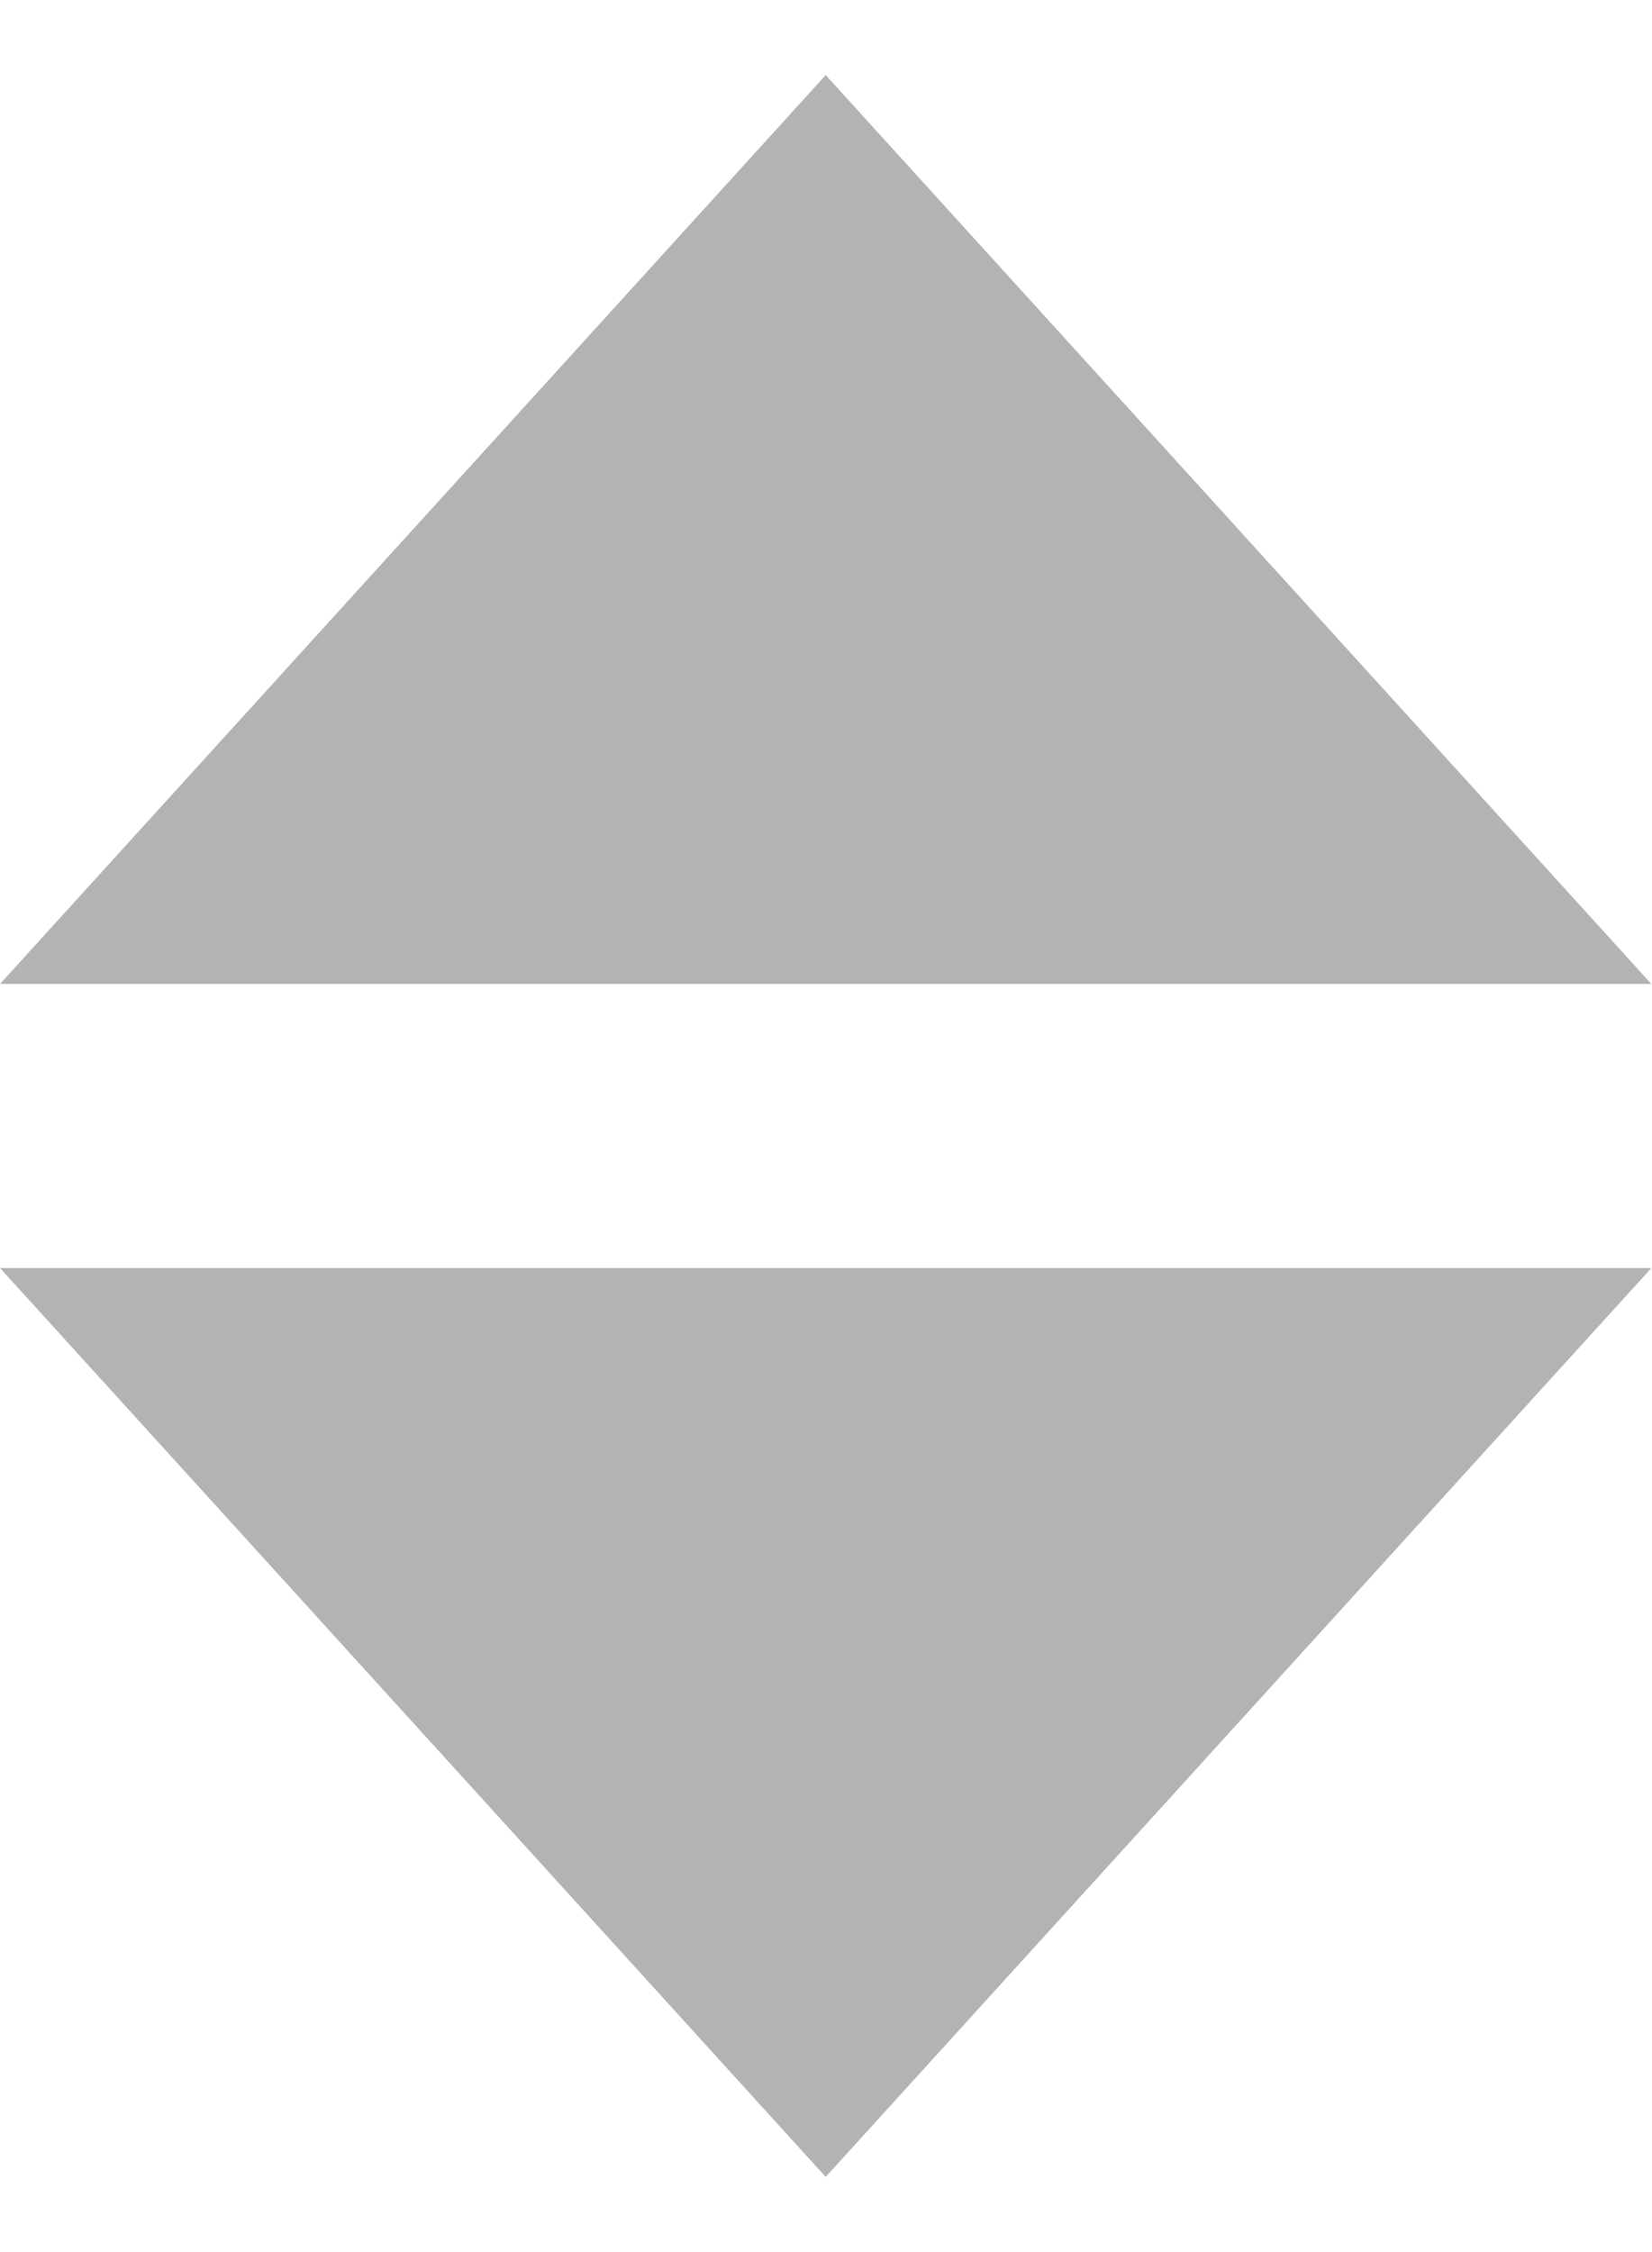
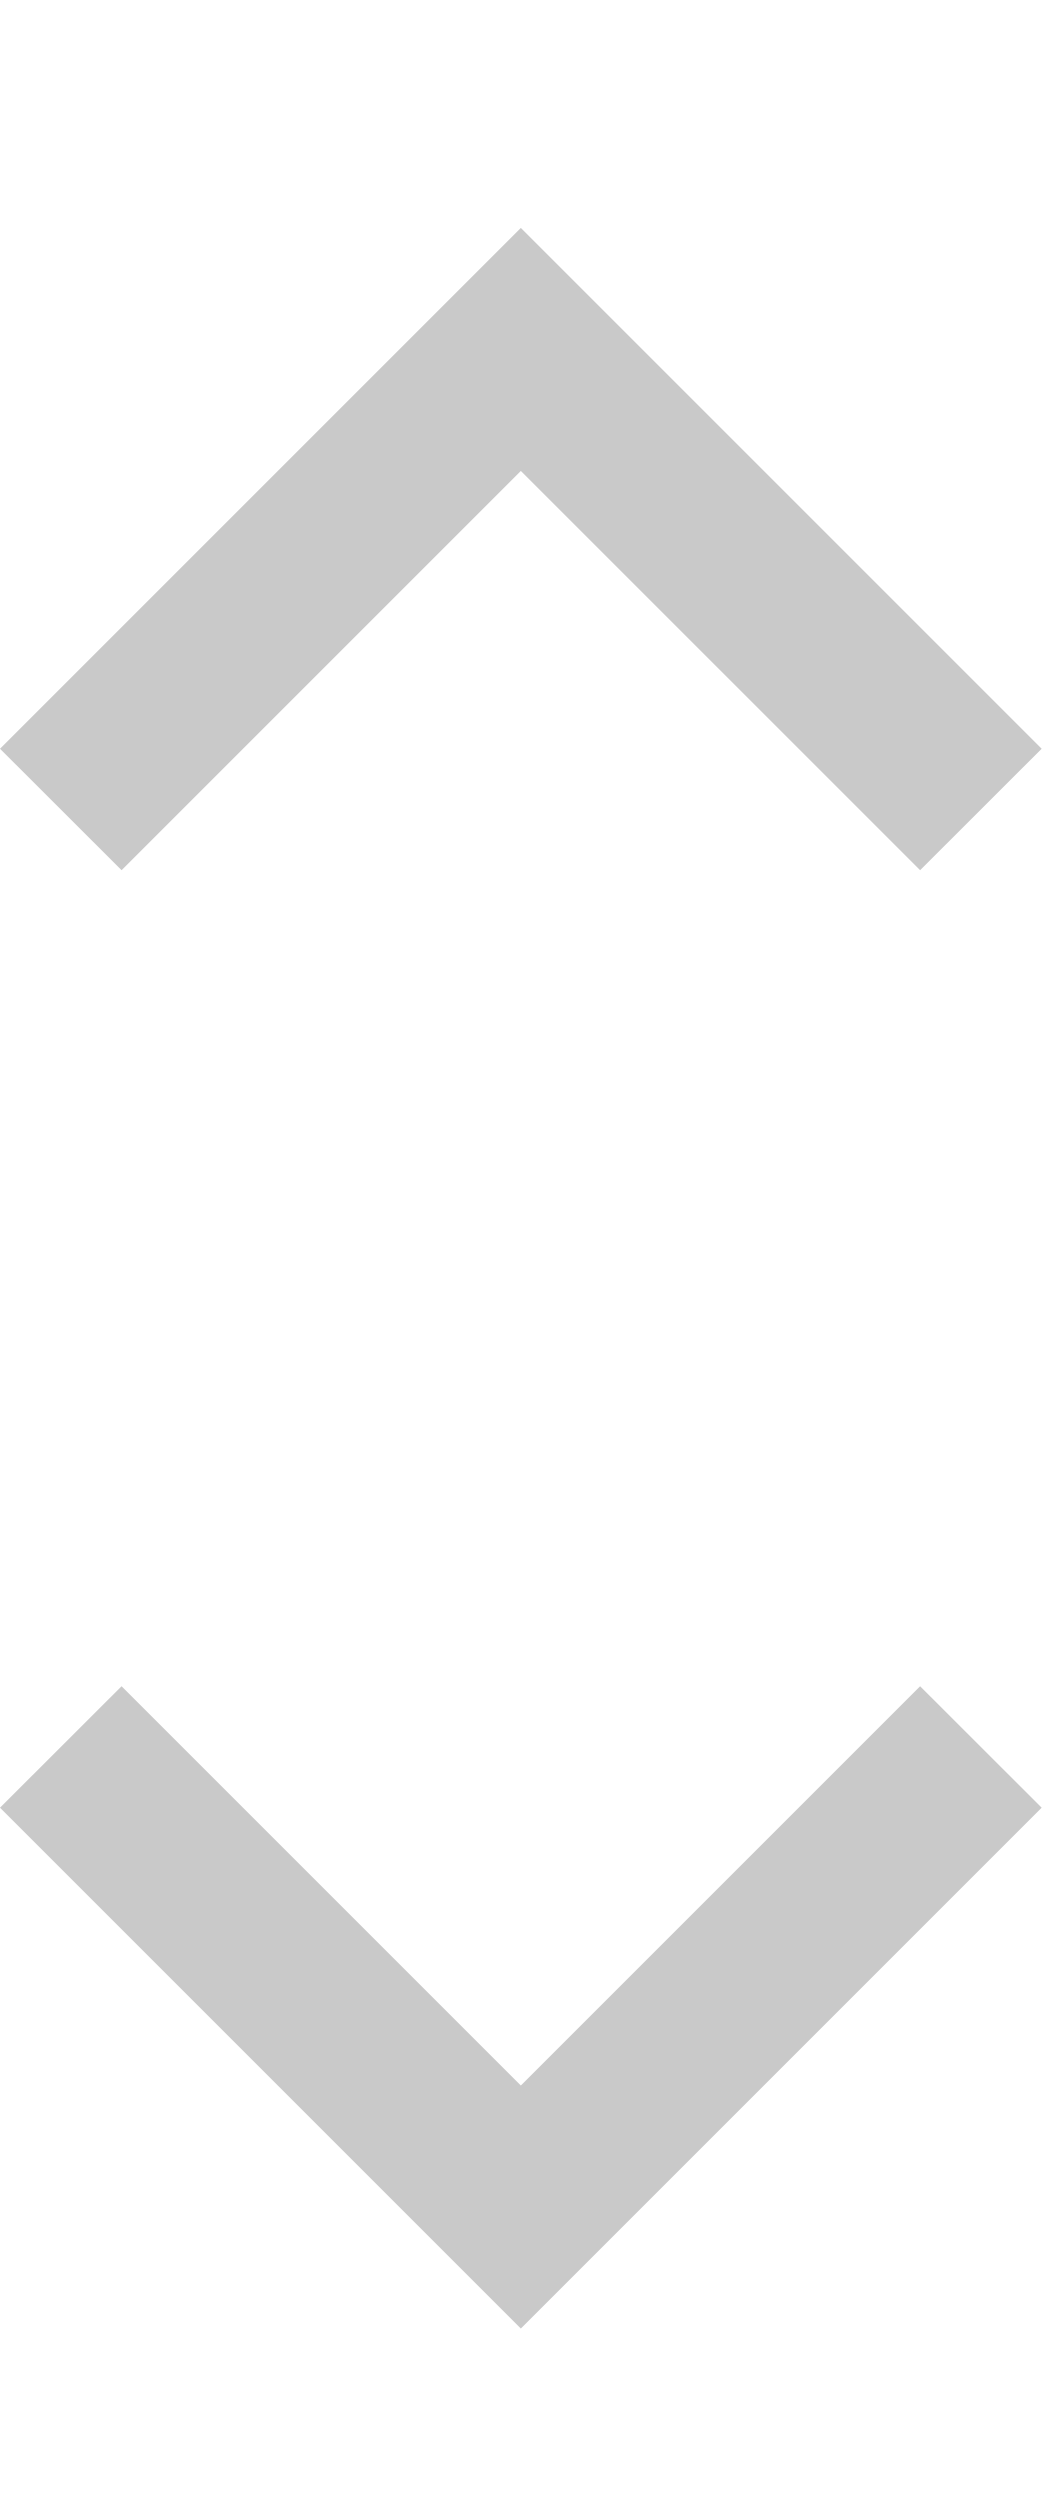
- <svg xmlns="http://www.w3.org/2000/svg" width="11" height="15" viewBox="0 0 11 15" fill="currentColor" opacity="0.3">
-   <path d="M5.5 0.5L0 6.554H11L5.5 0.5Z" />
-   <path d="M0 8.446L5.5 14.5L11 8.446H0Z" />
+ <svg xmlns="http://www.w3.org/2000/svg" width="10" height="24" viewBox="0 0 10 24" fill="none">
+   <path d="M5 4.521L1.167 8.354L0 7.188L5 2.188L10 7.188L8.833 8.354L5 4.521Z" fill="#C9C9C9" />
+   <path d="M5 22.354L0 17.354L1.167 16.188L5 20.021L8.833 16.188L10 17.354L5 22.354Z" fill="#C9C9C9" />
</svg>
